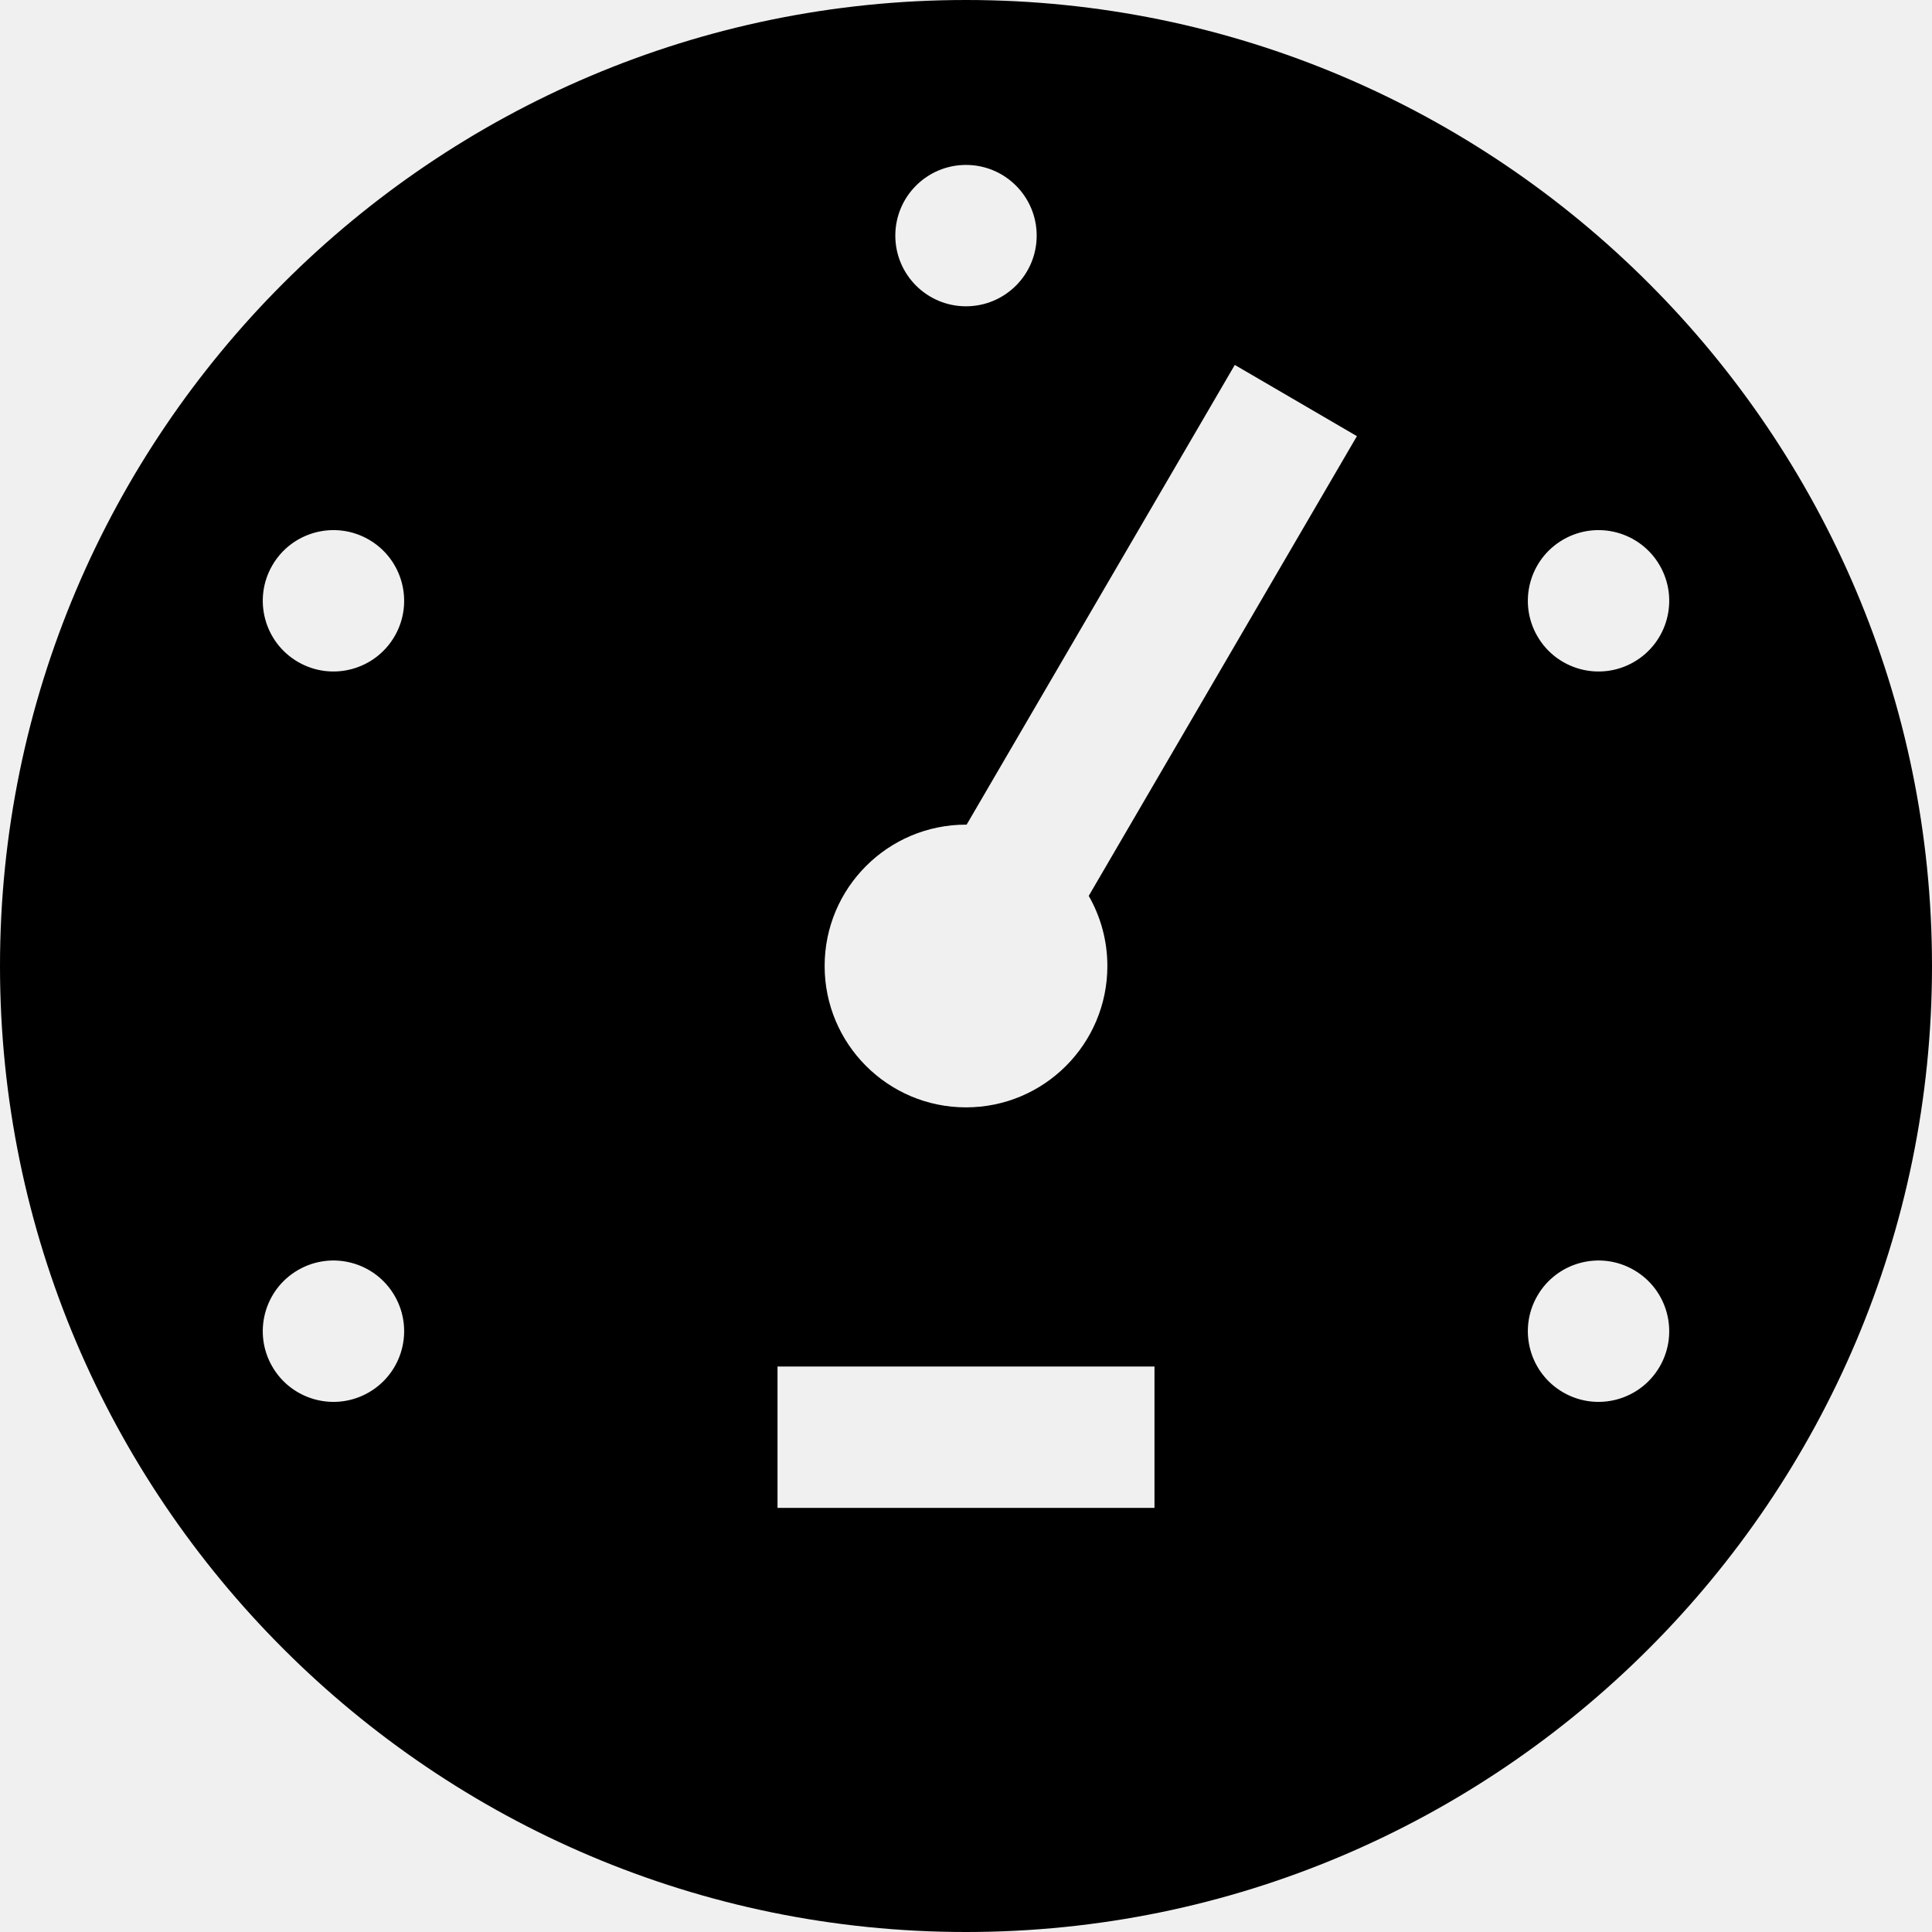
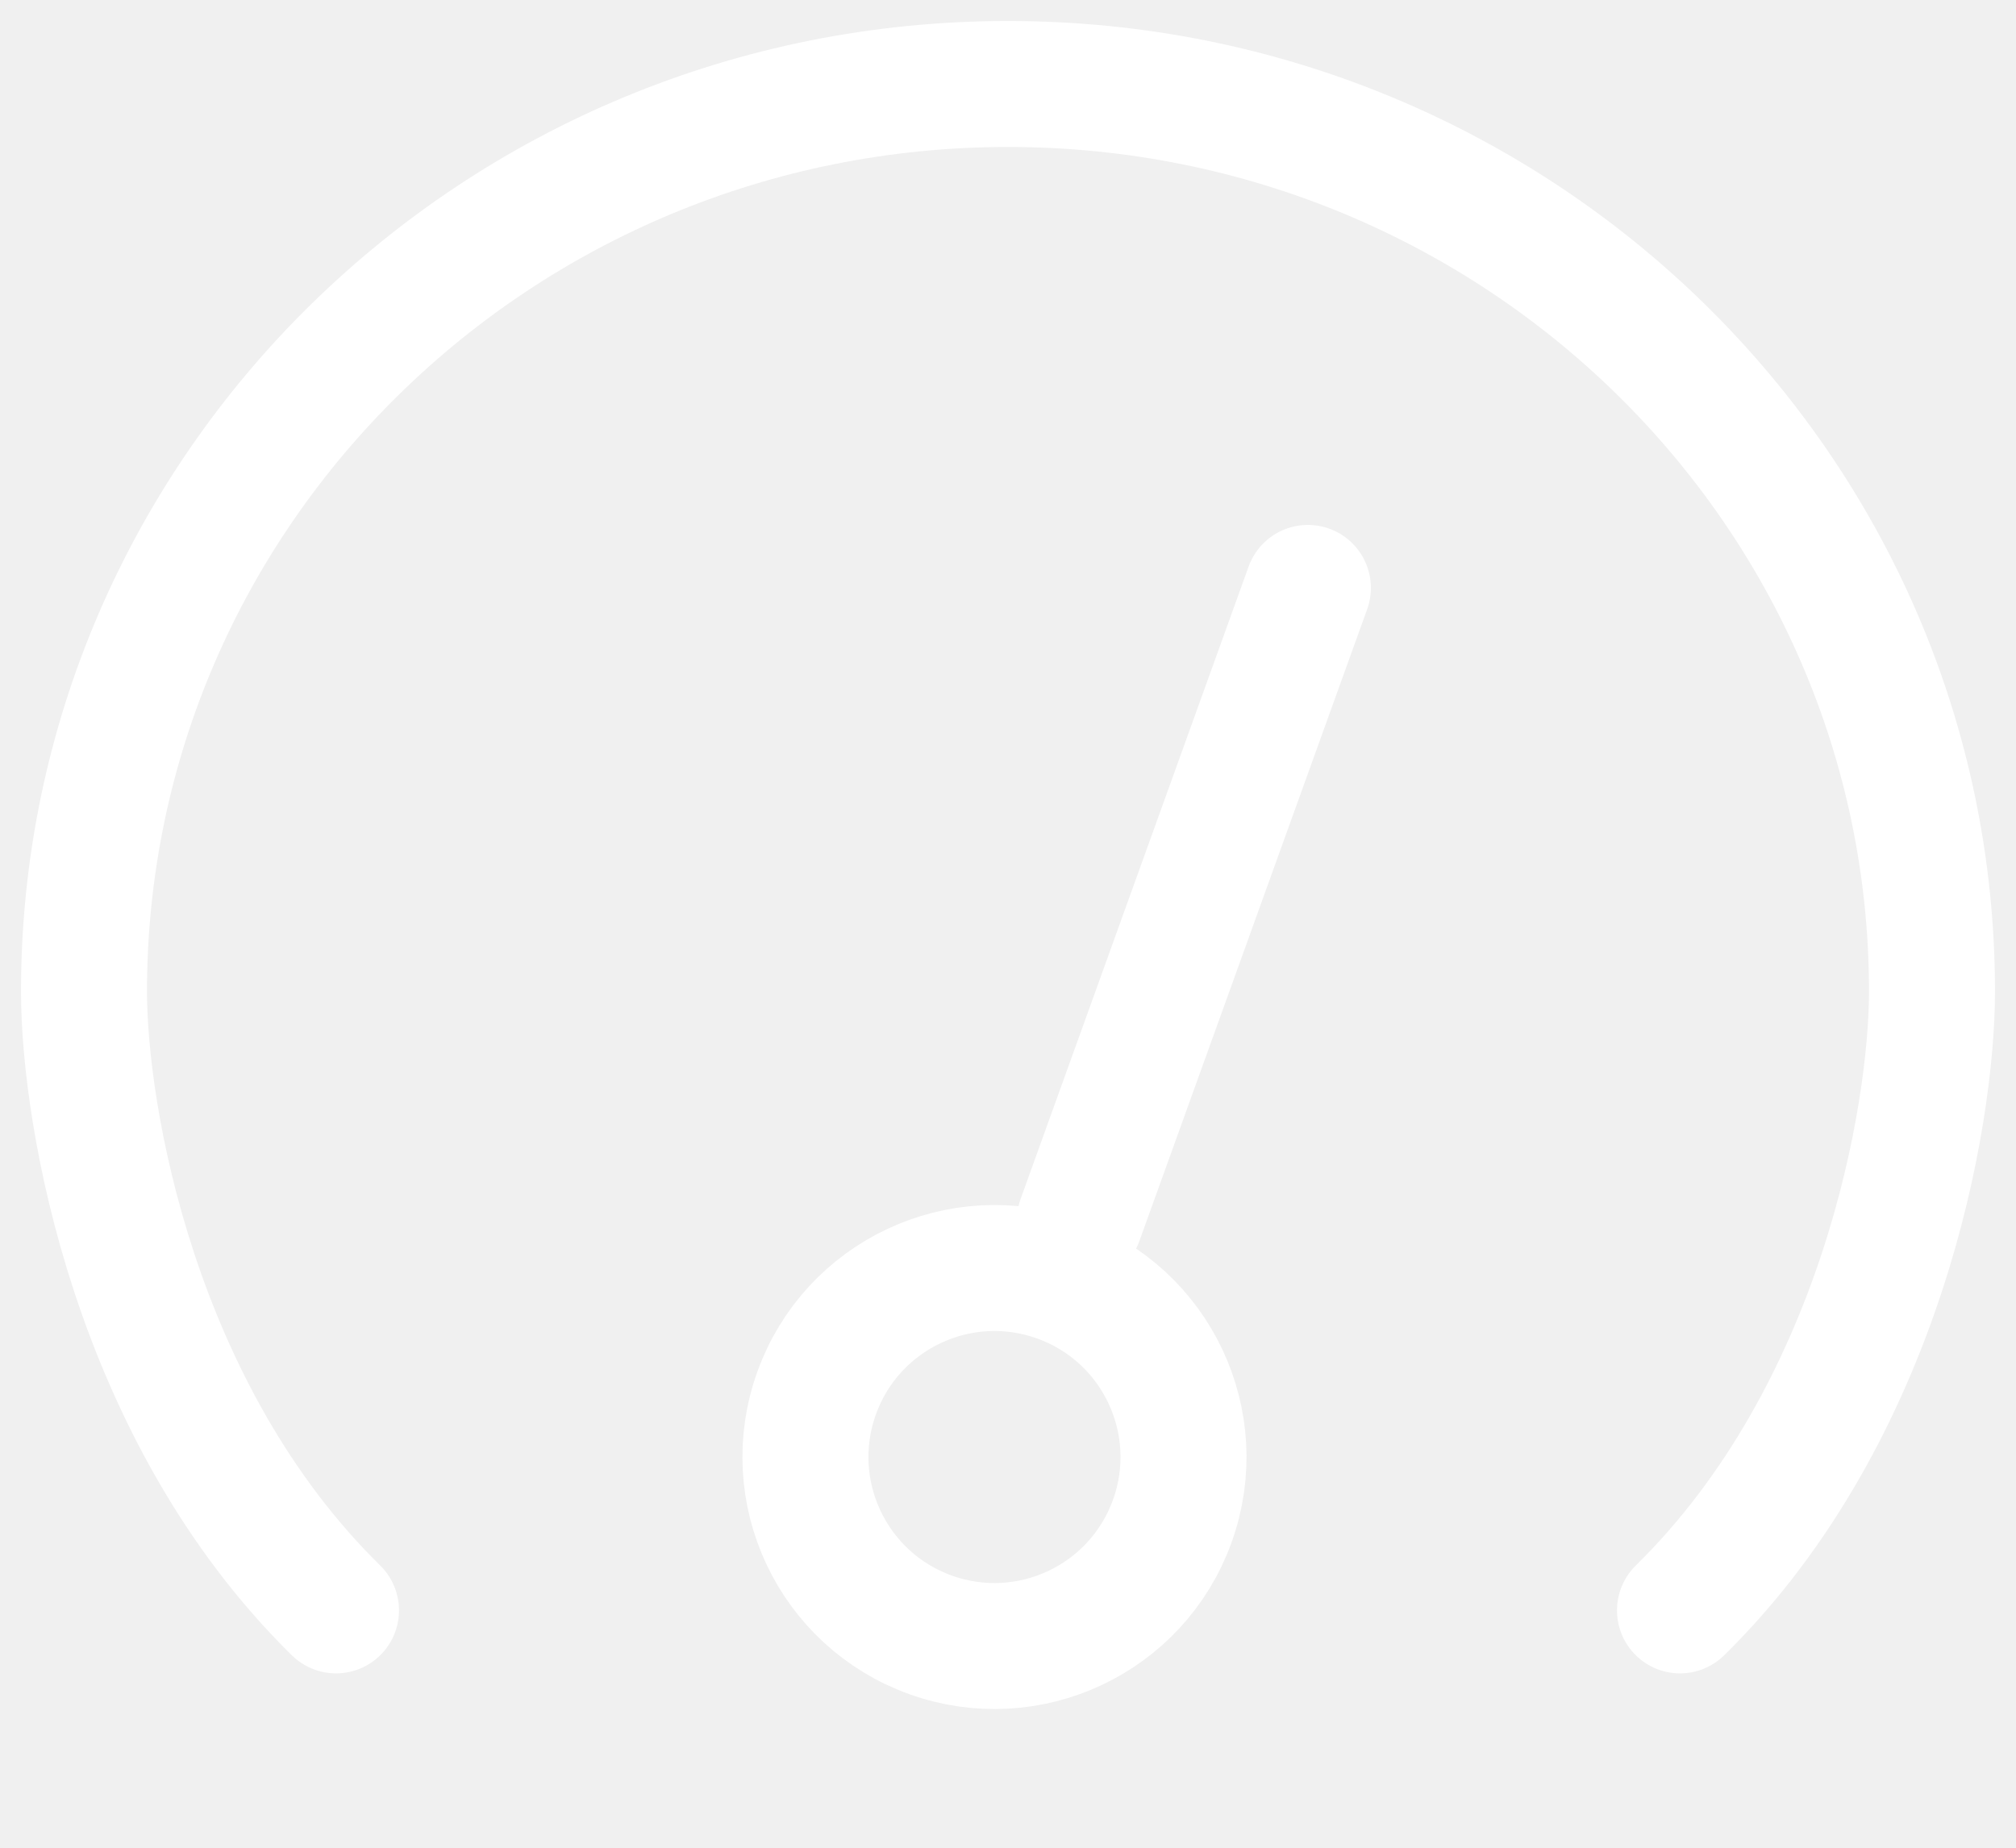
- <svg xmlns="http://www.w3.org/2000/svg" version="1.1" id="Layer_1" x="0px" y="0px" viewBox="0 0 512 512" style="enable-background:new 0 0 512 512;" xml:space="preserve">
-   <g>
-     <g>
-       <path d="M256,0C114.842,0,0,114.842,0,256s114.842,256,256,256s256-114.842,256-256S397.158,0,256,0z M256,43.707    c10.345,0,18.732,8.387,18.732,18.732S266.345,81.171,256,81.171s-18.732-8.387-18.732-18.732S245.655,43.707,256,43.707z     M97.737,369.002c-8.959,5.174-20.415,2.103-25.588-6.856c-5.172-8.959-2.103-20.415,6.856-25.588    c8.96-5.174,20.416-2.103,25.587,6.856C109.765,352.373,106.696,363.83,97.737,369.002z M104.593,168.585    c-5.172,8.959-16.628,12.029-25.587,6.856c-8.959-5.174-12.028-16.629-6.856-25.588c5.174-8.959,16.629-12.029,25.588-6.856    C106.696,148.17,109.765,159.627,104.593,168.585z M305.951,399.61h-99.902v-37.463h99.902V399.61z M288.526,237.418    c3.136,5.477,4.938,11.817,4.938,18.582c0,20.69-16.774,37.463-37.463,37.463S218.537,276.69,218.537,256    S235.31,218.537,256,218.537c0.055,0,0.11,0.004,0.166,0.005l71.068-121.833l32.361,18.875L288.526,237.418z M414.263,142.998    c8.959-5.174,20.415-2.103,25.588,6.856c5.172,8.959,2.103,20.415-6.856,25.588c-8.96,5.174-20.416,2.103-25.588-6.856    C402.233,159.627,405.303,148.17,414.263,142.998z M439.85,362.146c-5.174,8.959-16.629,12.029-25.587,6.856    c-8.959-5.172-12.028-16.629-6.856-25.588c5.172-8.959,16.628-12.029,25.588-6.856    C441.953,341.733,445.023,353.188,439.85,362.146z" />
-     </g>
-   </g>
-   <g>
- </g>
-   <g>
- </g>
-   <g>
- </g>
-   <g>
- </g>
-   <g>
- </g>
-   <g>
- </g>
-   <g>
- </g>
-   <g>
- </g>
-   <g>
- </g>
-   <g>
- </g>
-   <g>
- </g>
-   <g>
- </g>
-   <g>
- </g>
-   <g>
- </g>
-   <g>
- </g>
+ <svg xmlns="http://www.w3.org/2000/svg" width="24" height="22" viewBox="0 0 24 22" fill="none">
+   <path d="M4 19.174C1.6 16.816 1 13.28 1 11.806C1 5.838 5.925 1 12 1C18.075 1 23 5.838 23 11.806C23 13.28 22.4 16.816 20 19.174" stroke="white" stroke-width="1.5" stroke-linecap="round" stroke-linejoin="round" />
+   <circle cx="11.839" cy="17.348" r="2.25" transform="rotate(19.822 11.8388 17.3481)" stroke="white" stroke-width="1.5" />
+   <path d="M12.857 14.526L15.57 7" stroke="white" stroke-width="1.5" stroke-linecap="round" />
</svg>
